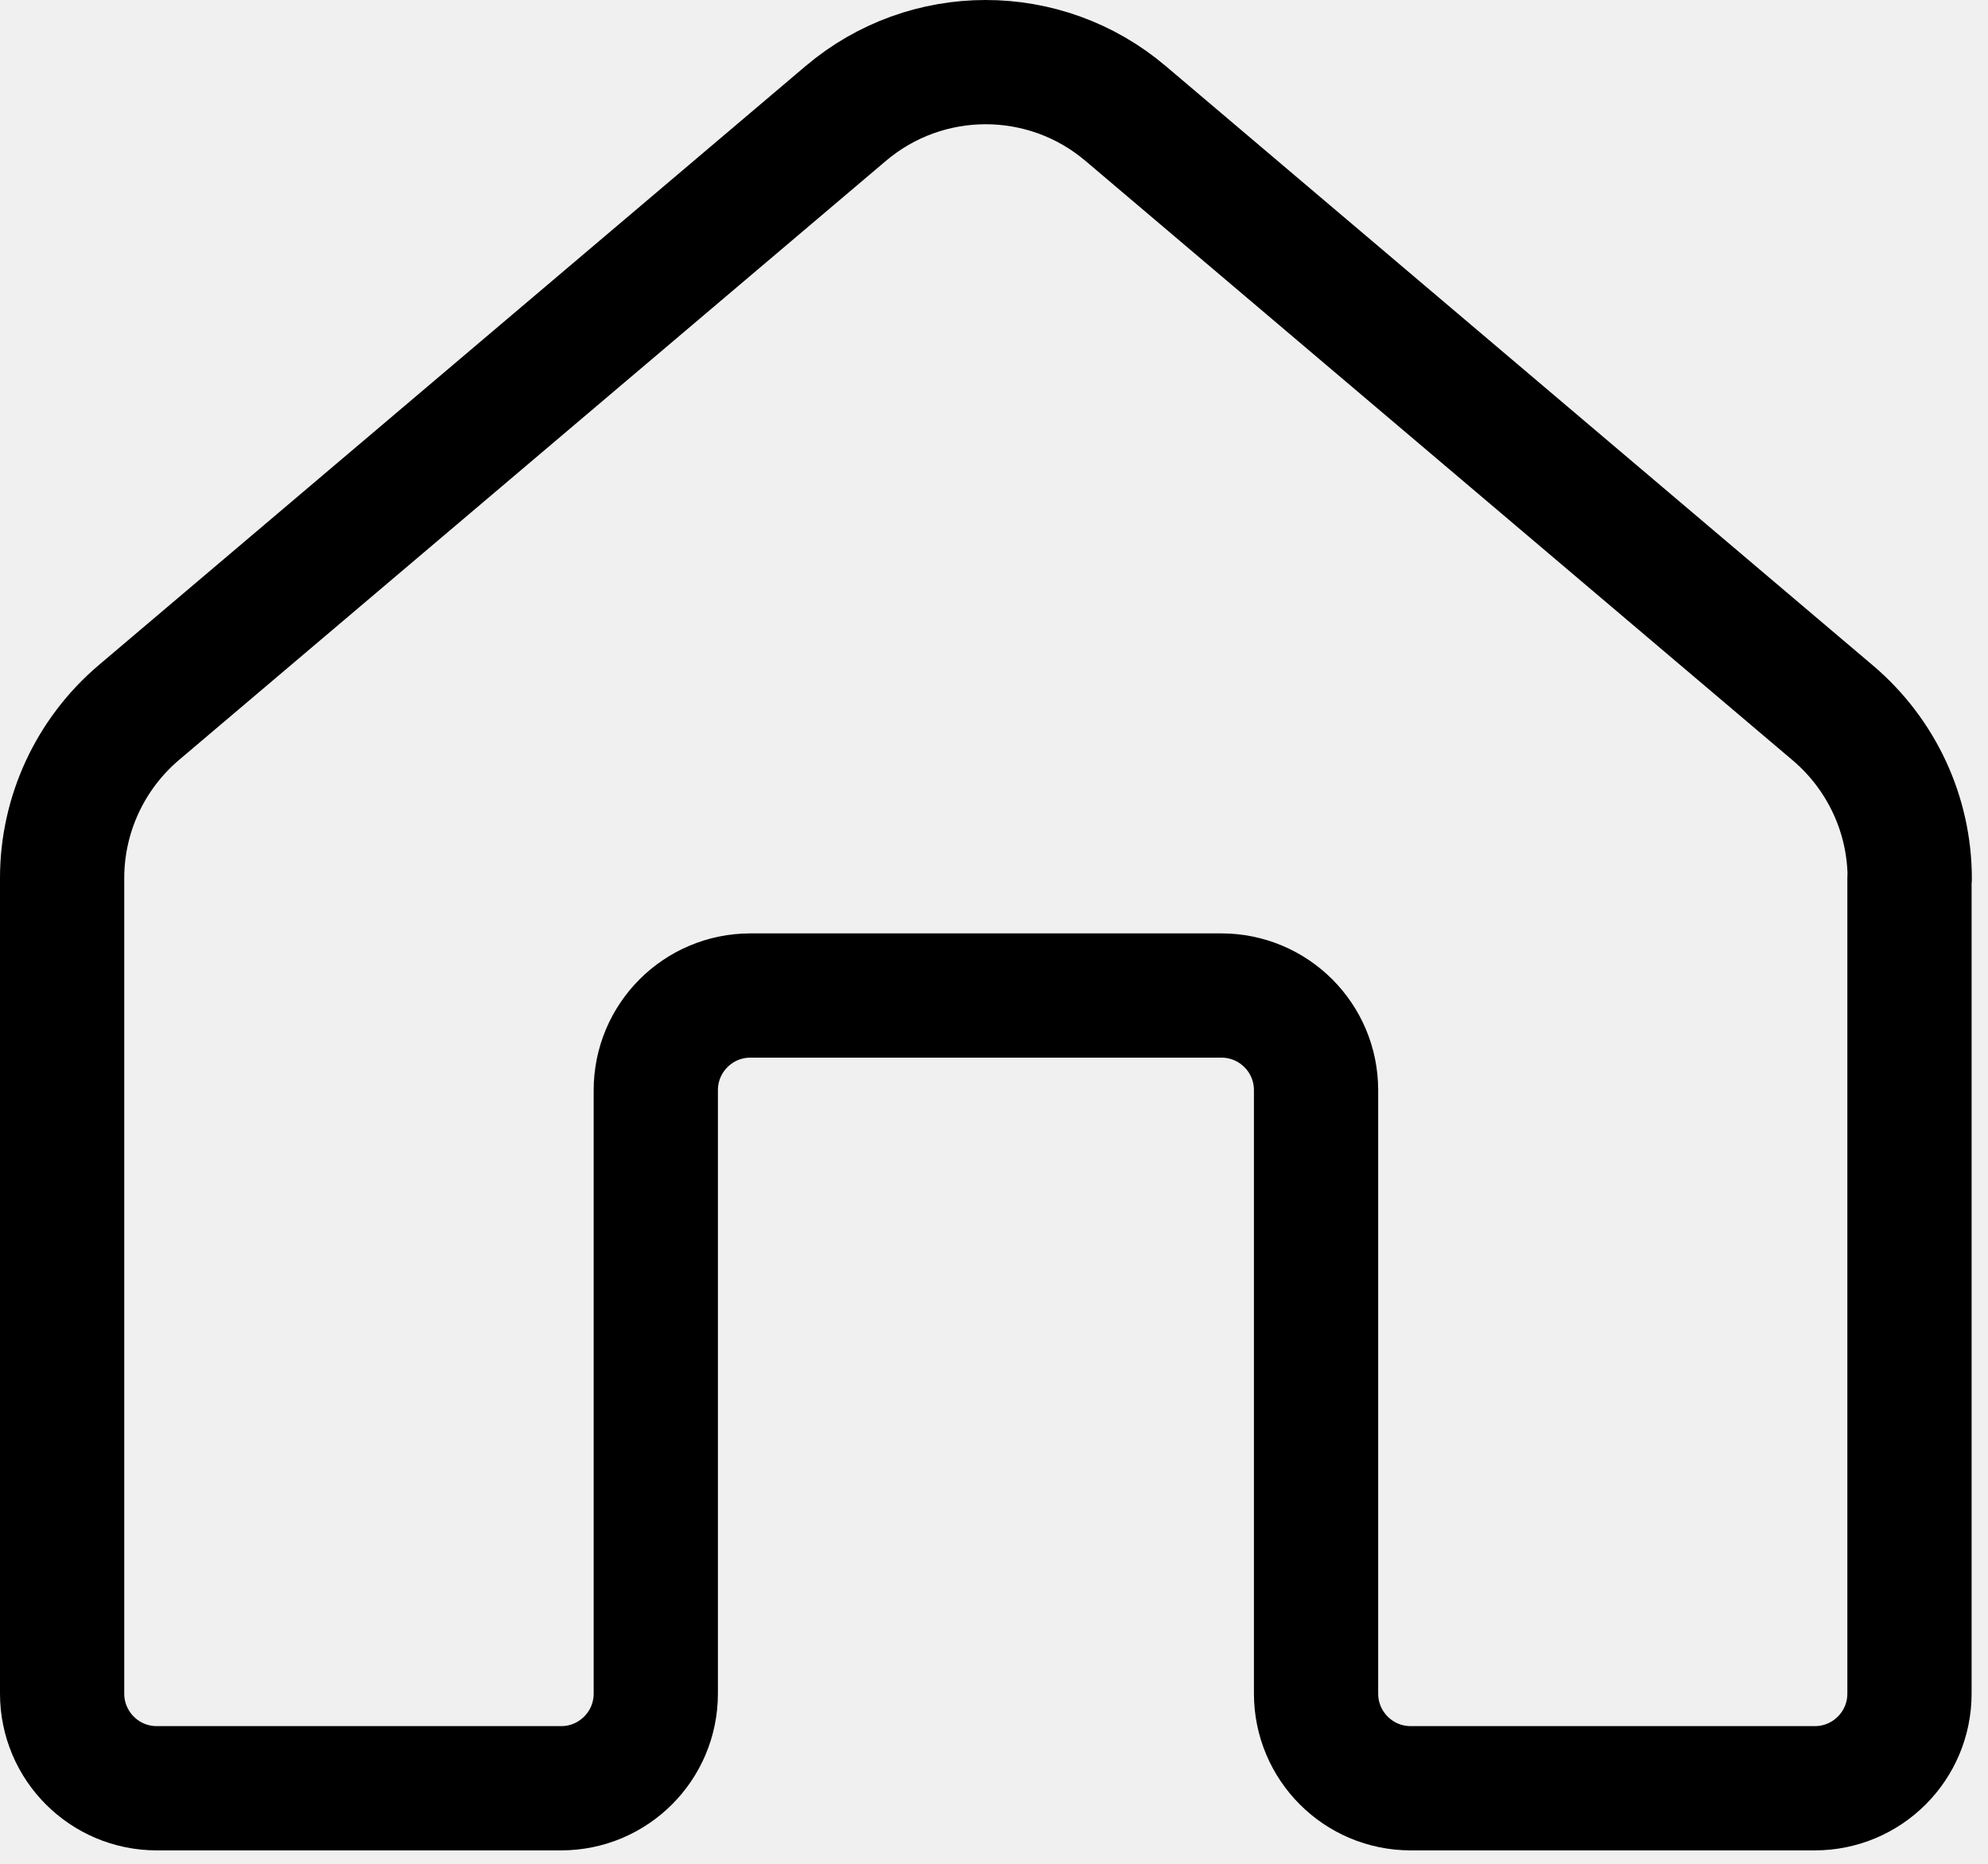
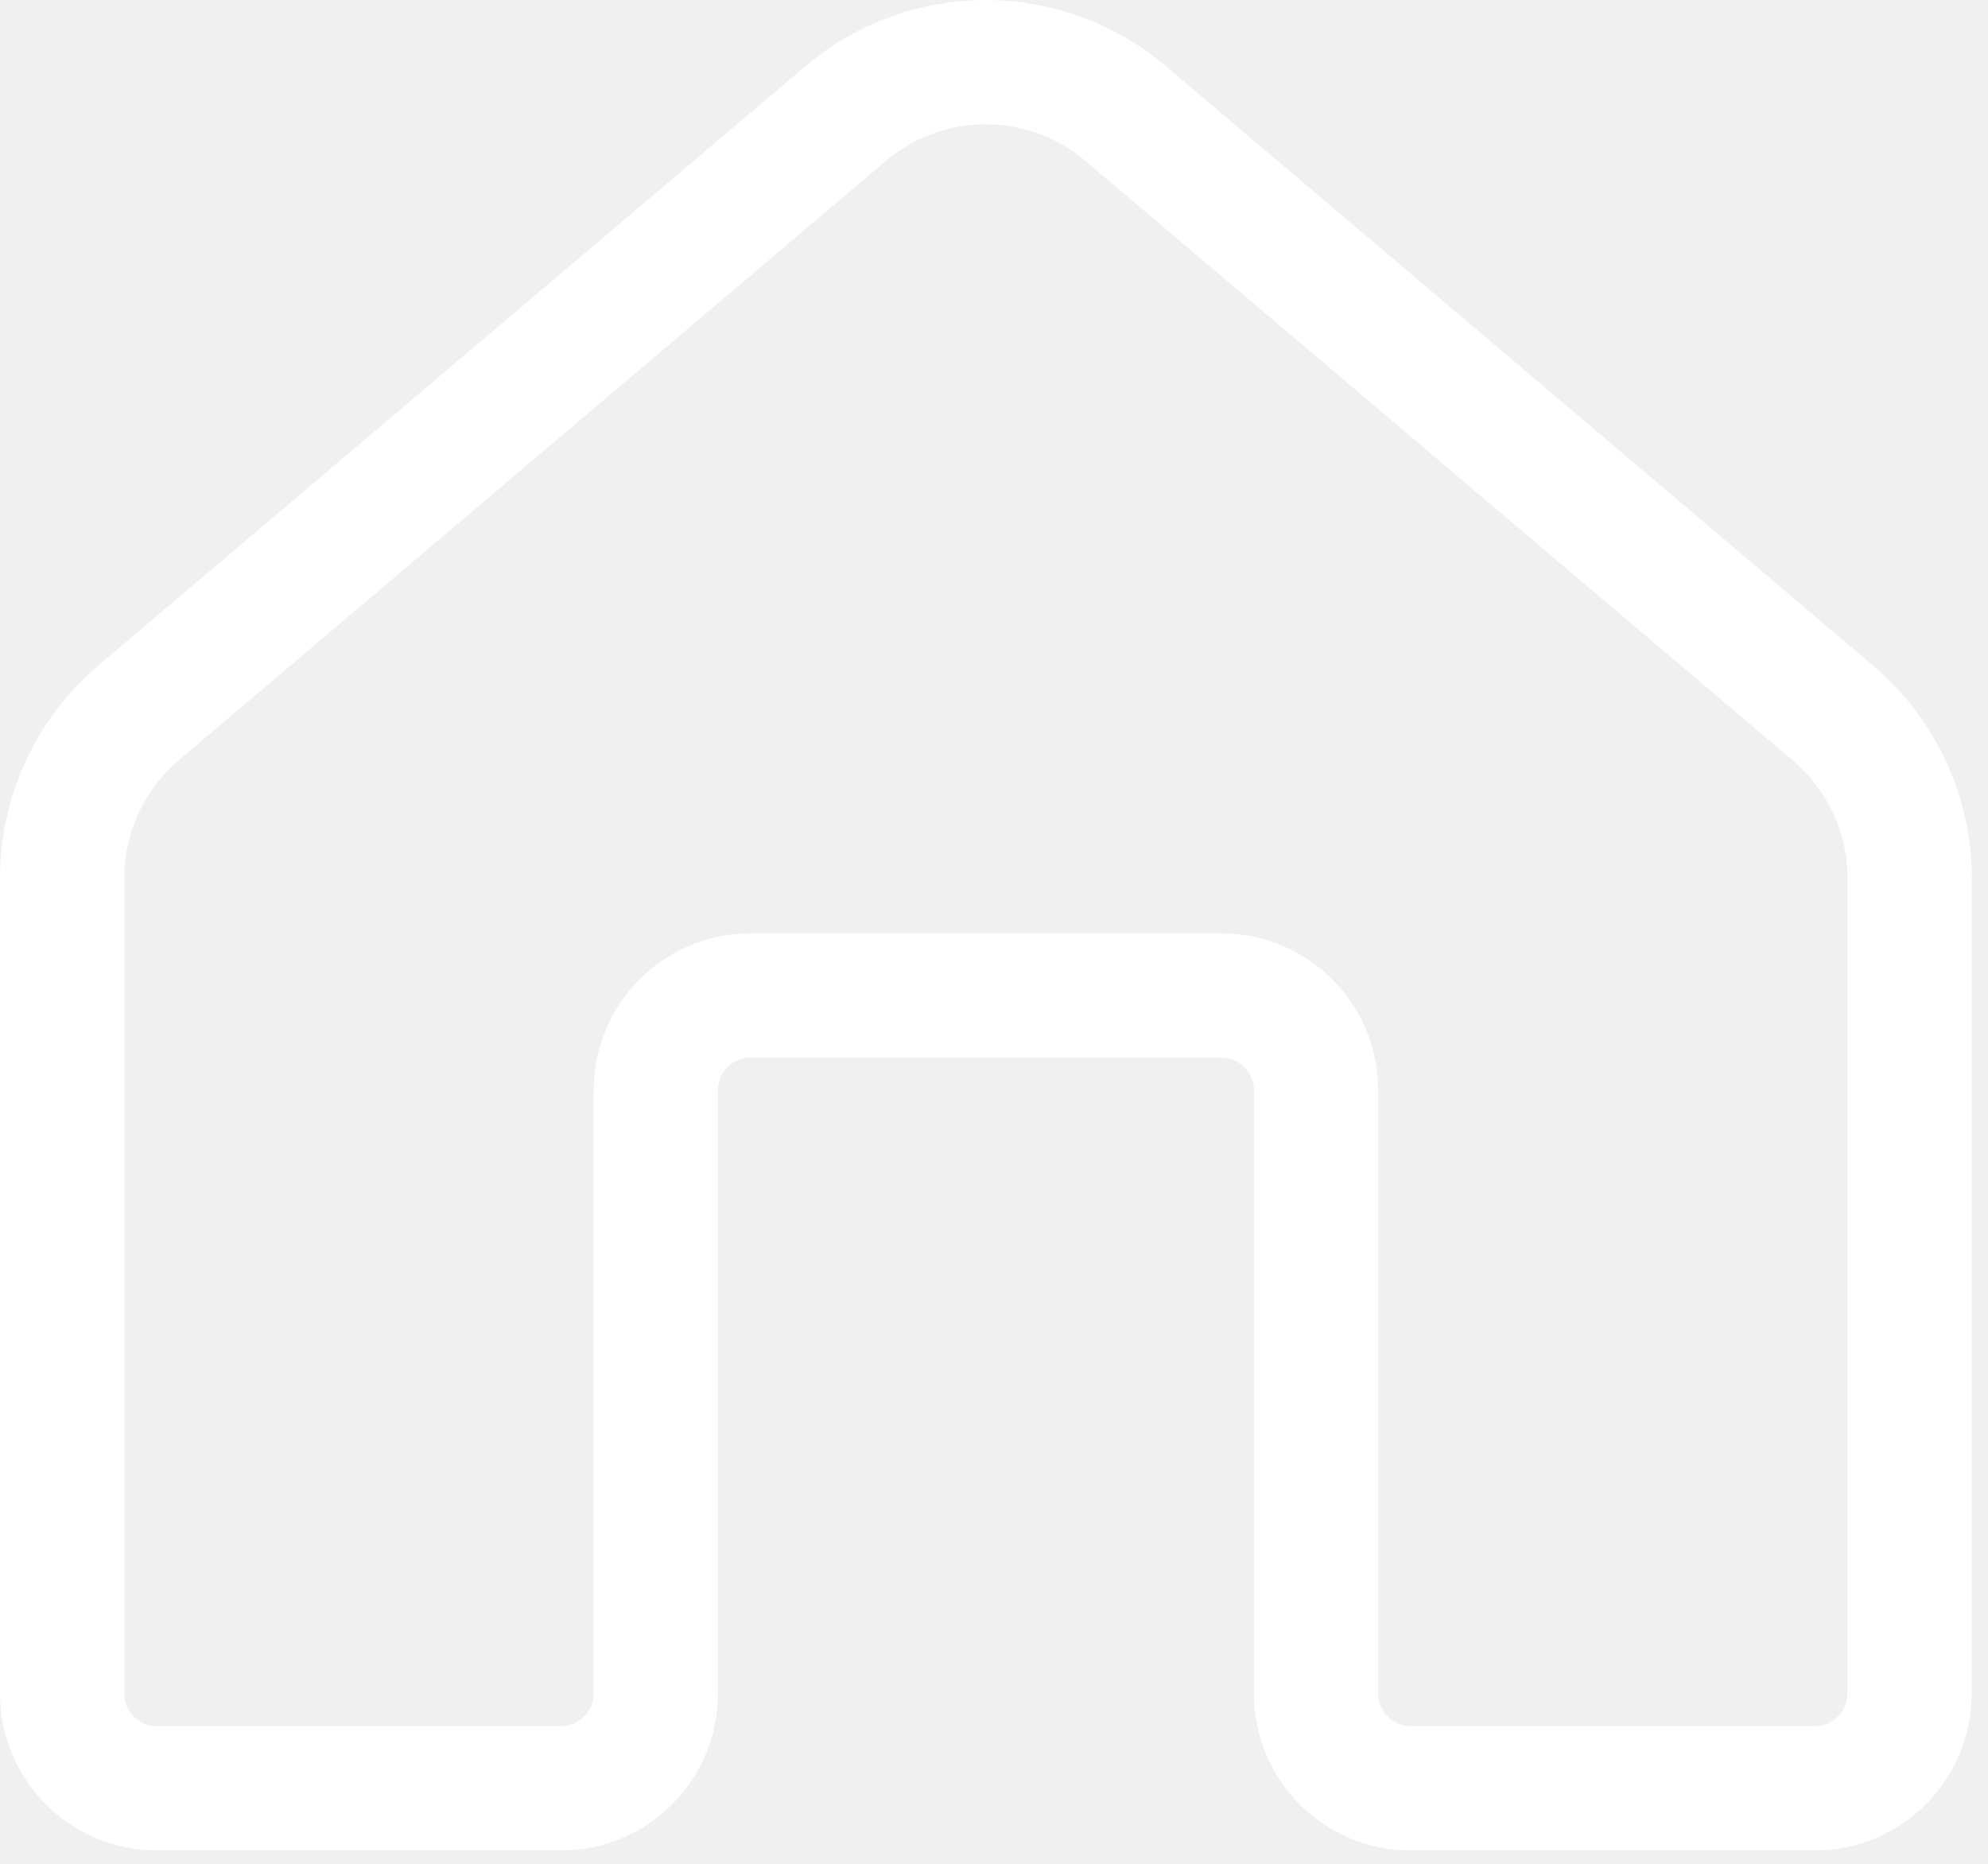
<svg xmlns="http://www.w3.org/2000/svg" width="80" height="75" viewBox="0 0 80 75" fill="none">
-   <path d="M76.84 35.34V68.15C76.84 70.26 75.13 71.96 73.03 71.96H56.77C54.66 71.96 52.96 70.25 52.96 68.15V43.87C52.96 41.76 51.25 40.06 49.15 40.06H30.2C28.09 40.06 26.39 41.77 26.39 43.87V68.15C26.39 70.26 24.68 71.96 22.58 71.96H6.31C4.2 71.96 2.5 70.25 2.5 68.15V35.33C2.5 32.77 3.63 30.34 5.58 28.68L34.03 4.57C37.28 1.81 42.05 1.81 45.3 4.57L73.77 28.7C75.72 30.36 76.85 32.79 76.85 35.35L76.84 35.34Z" stroke="black" stroke-width="5" stroke-linecap="round" stroke-linejoin="round" />
+   <path d="M76.84 35.34V68.15C76.84 70.26 75.13 71.96 73.03 71.96H56.77C54.66 71.96 52.96 70.25 52.96 68.15V43.87C52.96 41.76 51.25 40.06 49.15 40.06H30.2C28.09 40.06 26.39 41.77 26.39 43.87V68.15C26.39 70.26 24.68 71.96 22.58 71.96H6.31C4.2 71.96 2.5 70.25 2.5 68.15V35.33C2.5 32.77 3.63 30.34 5.58 28.68L34.03 4.57C37.28 1.81 42.05 1.81 45.3 4.57L73.77 28.7C75.72 30.36 76.85 32.79 76.85 35.35L76.84 35.34Z" stroke="white" stroke-width="5" stroke-linecap="round" stroke-linejoin="round" />
</svg>
